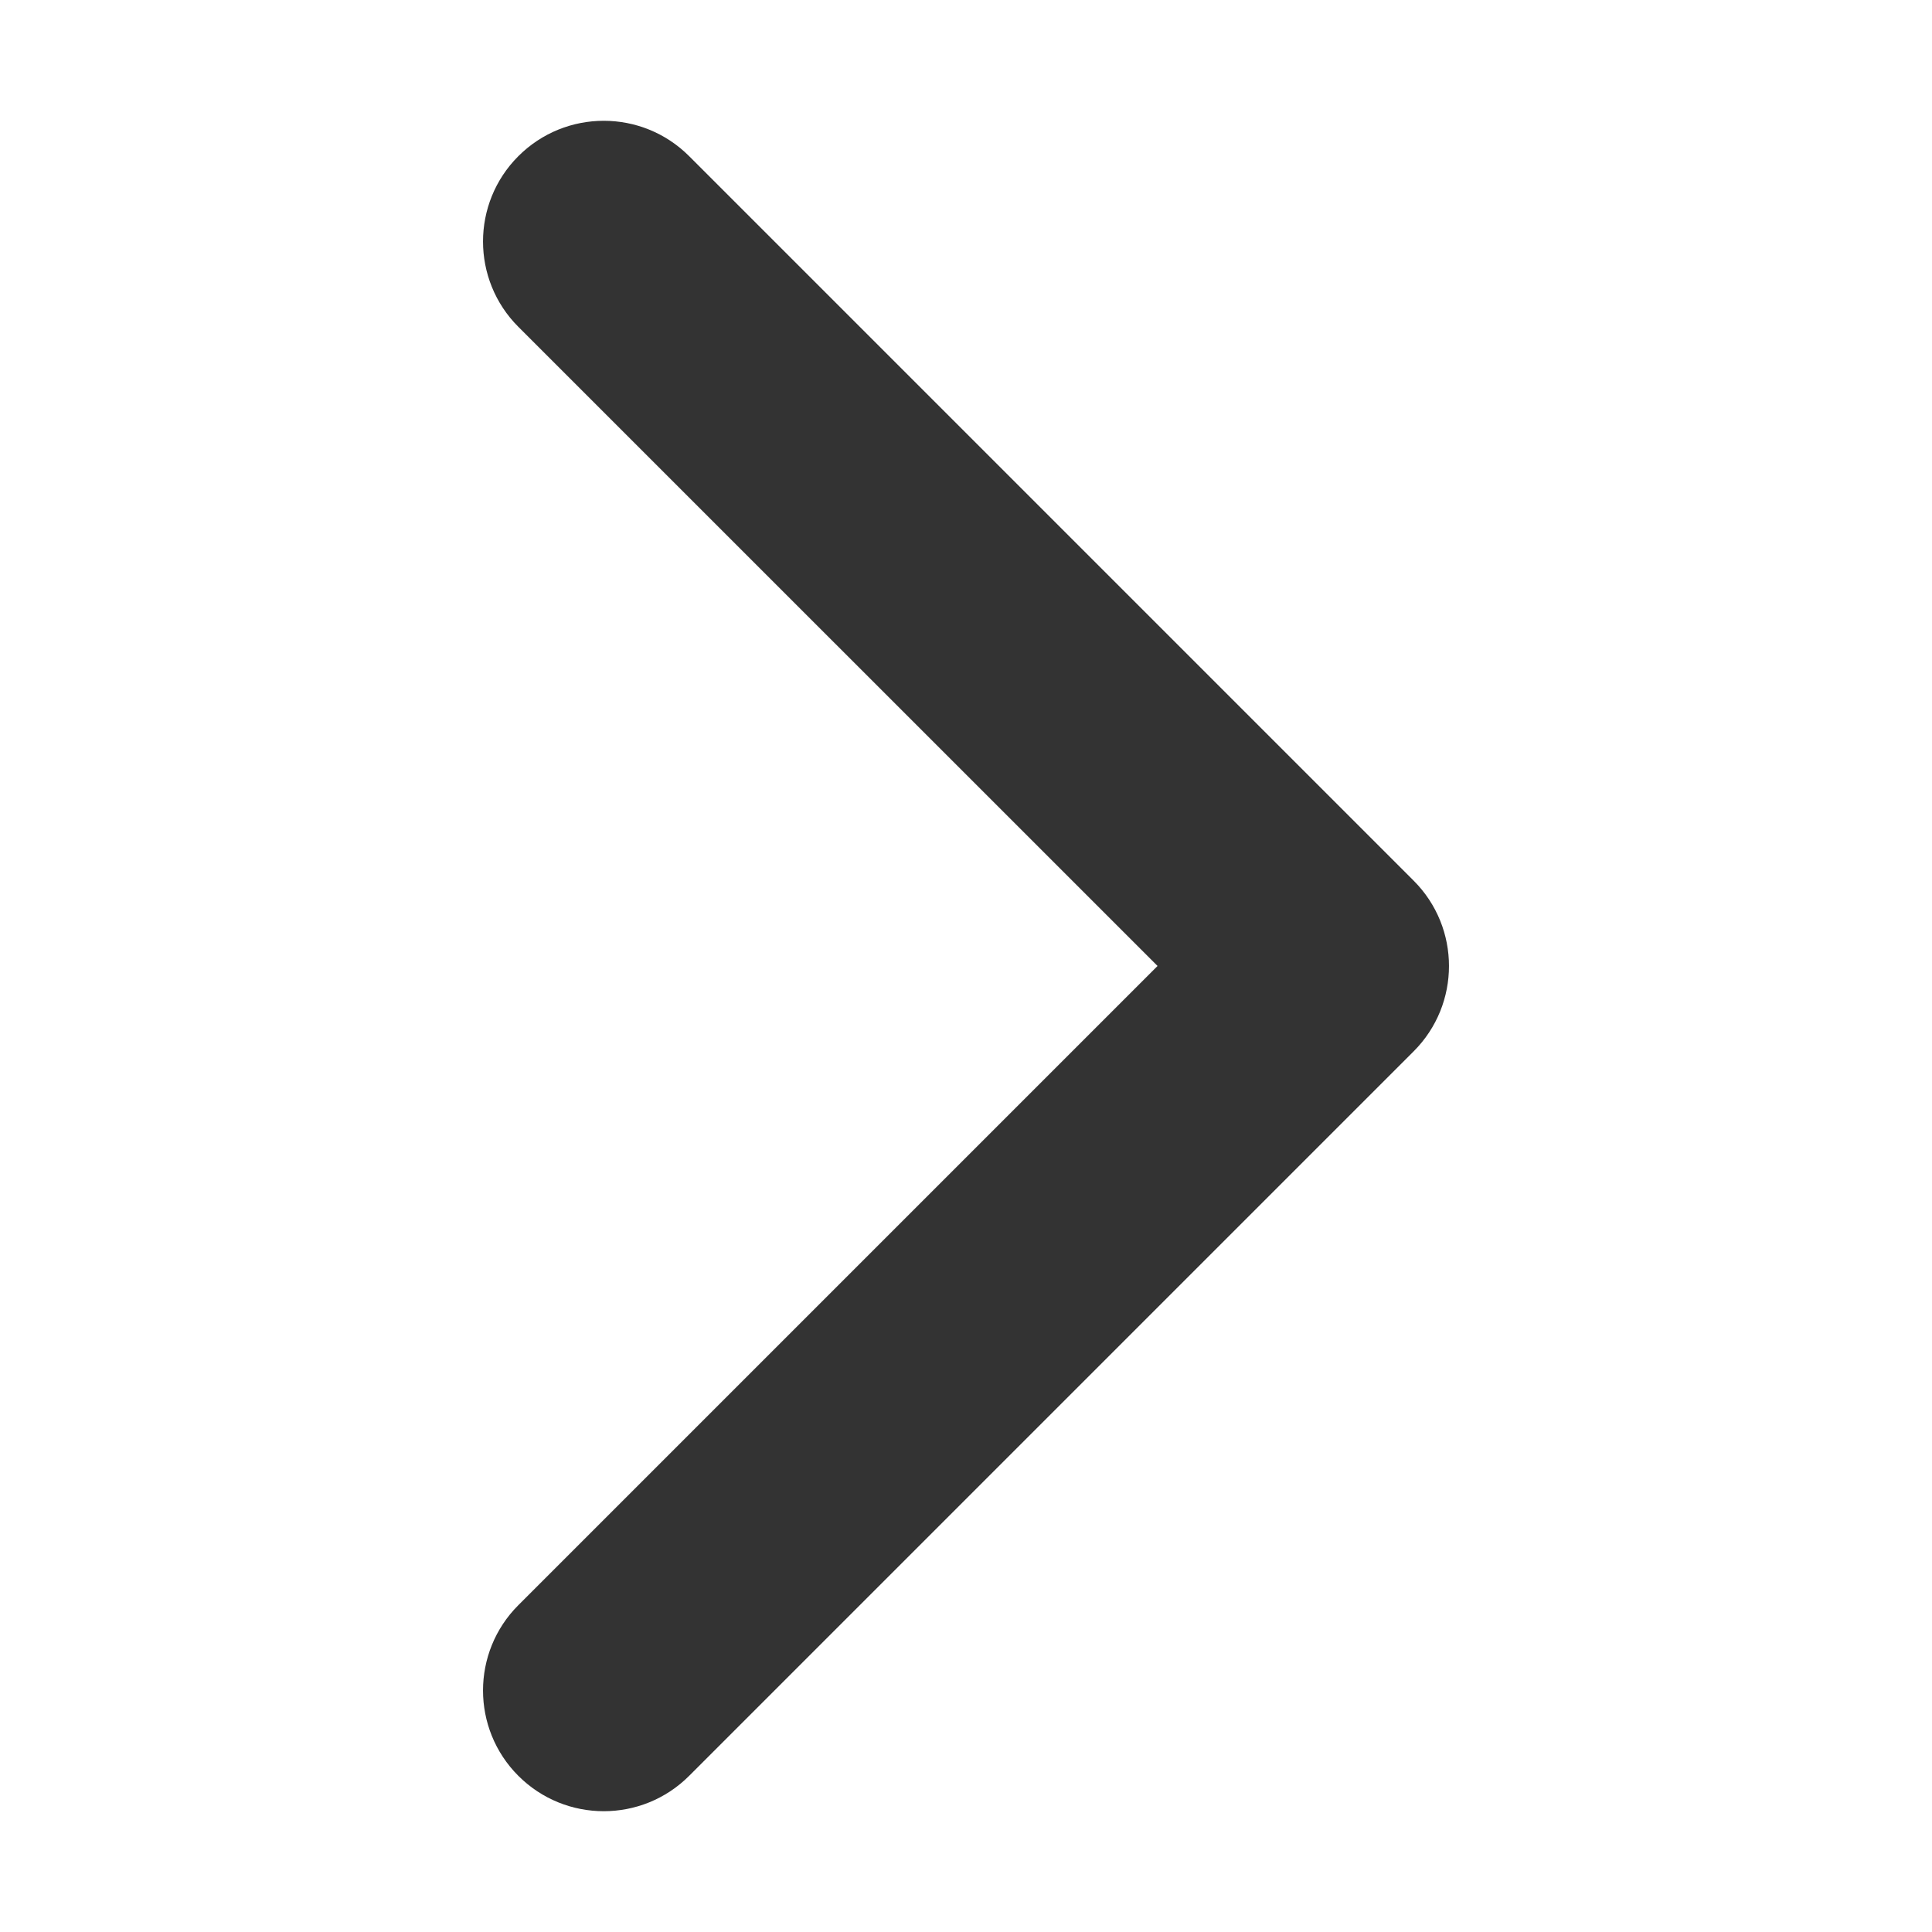
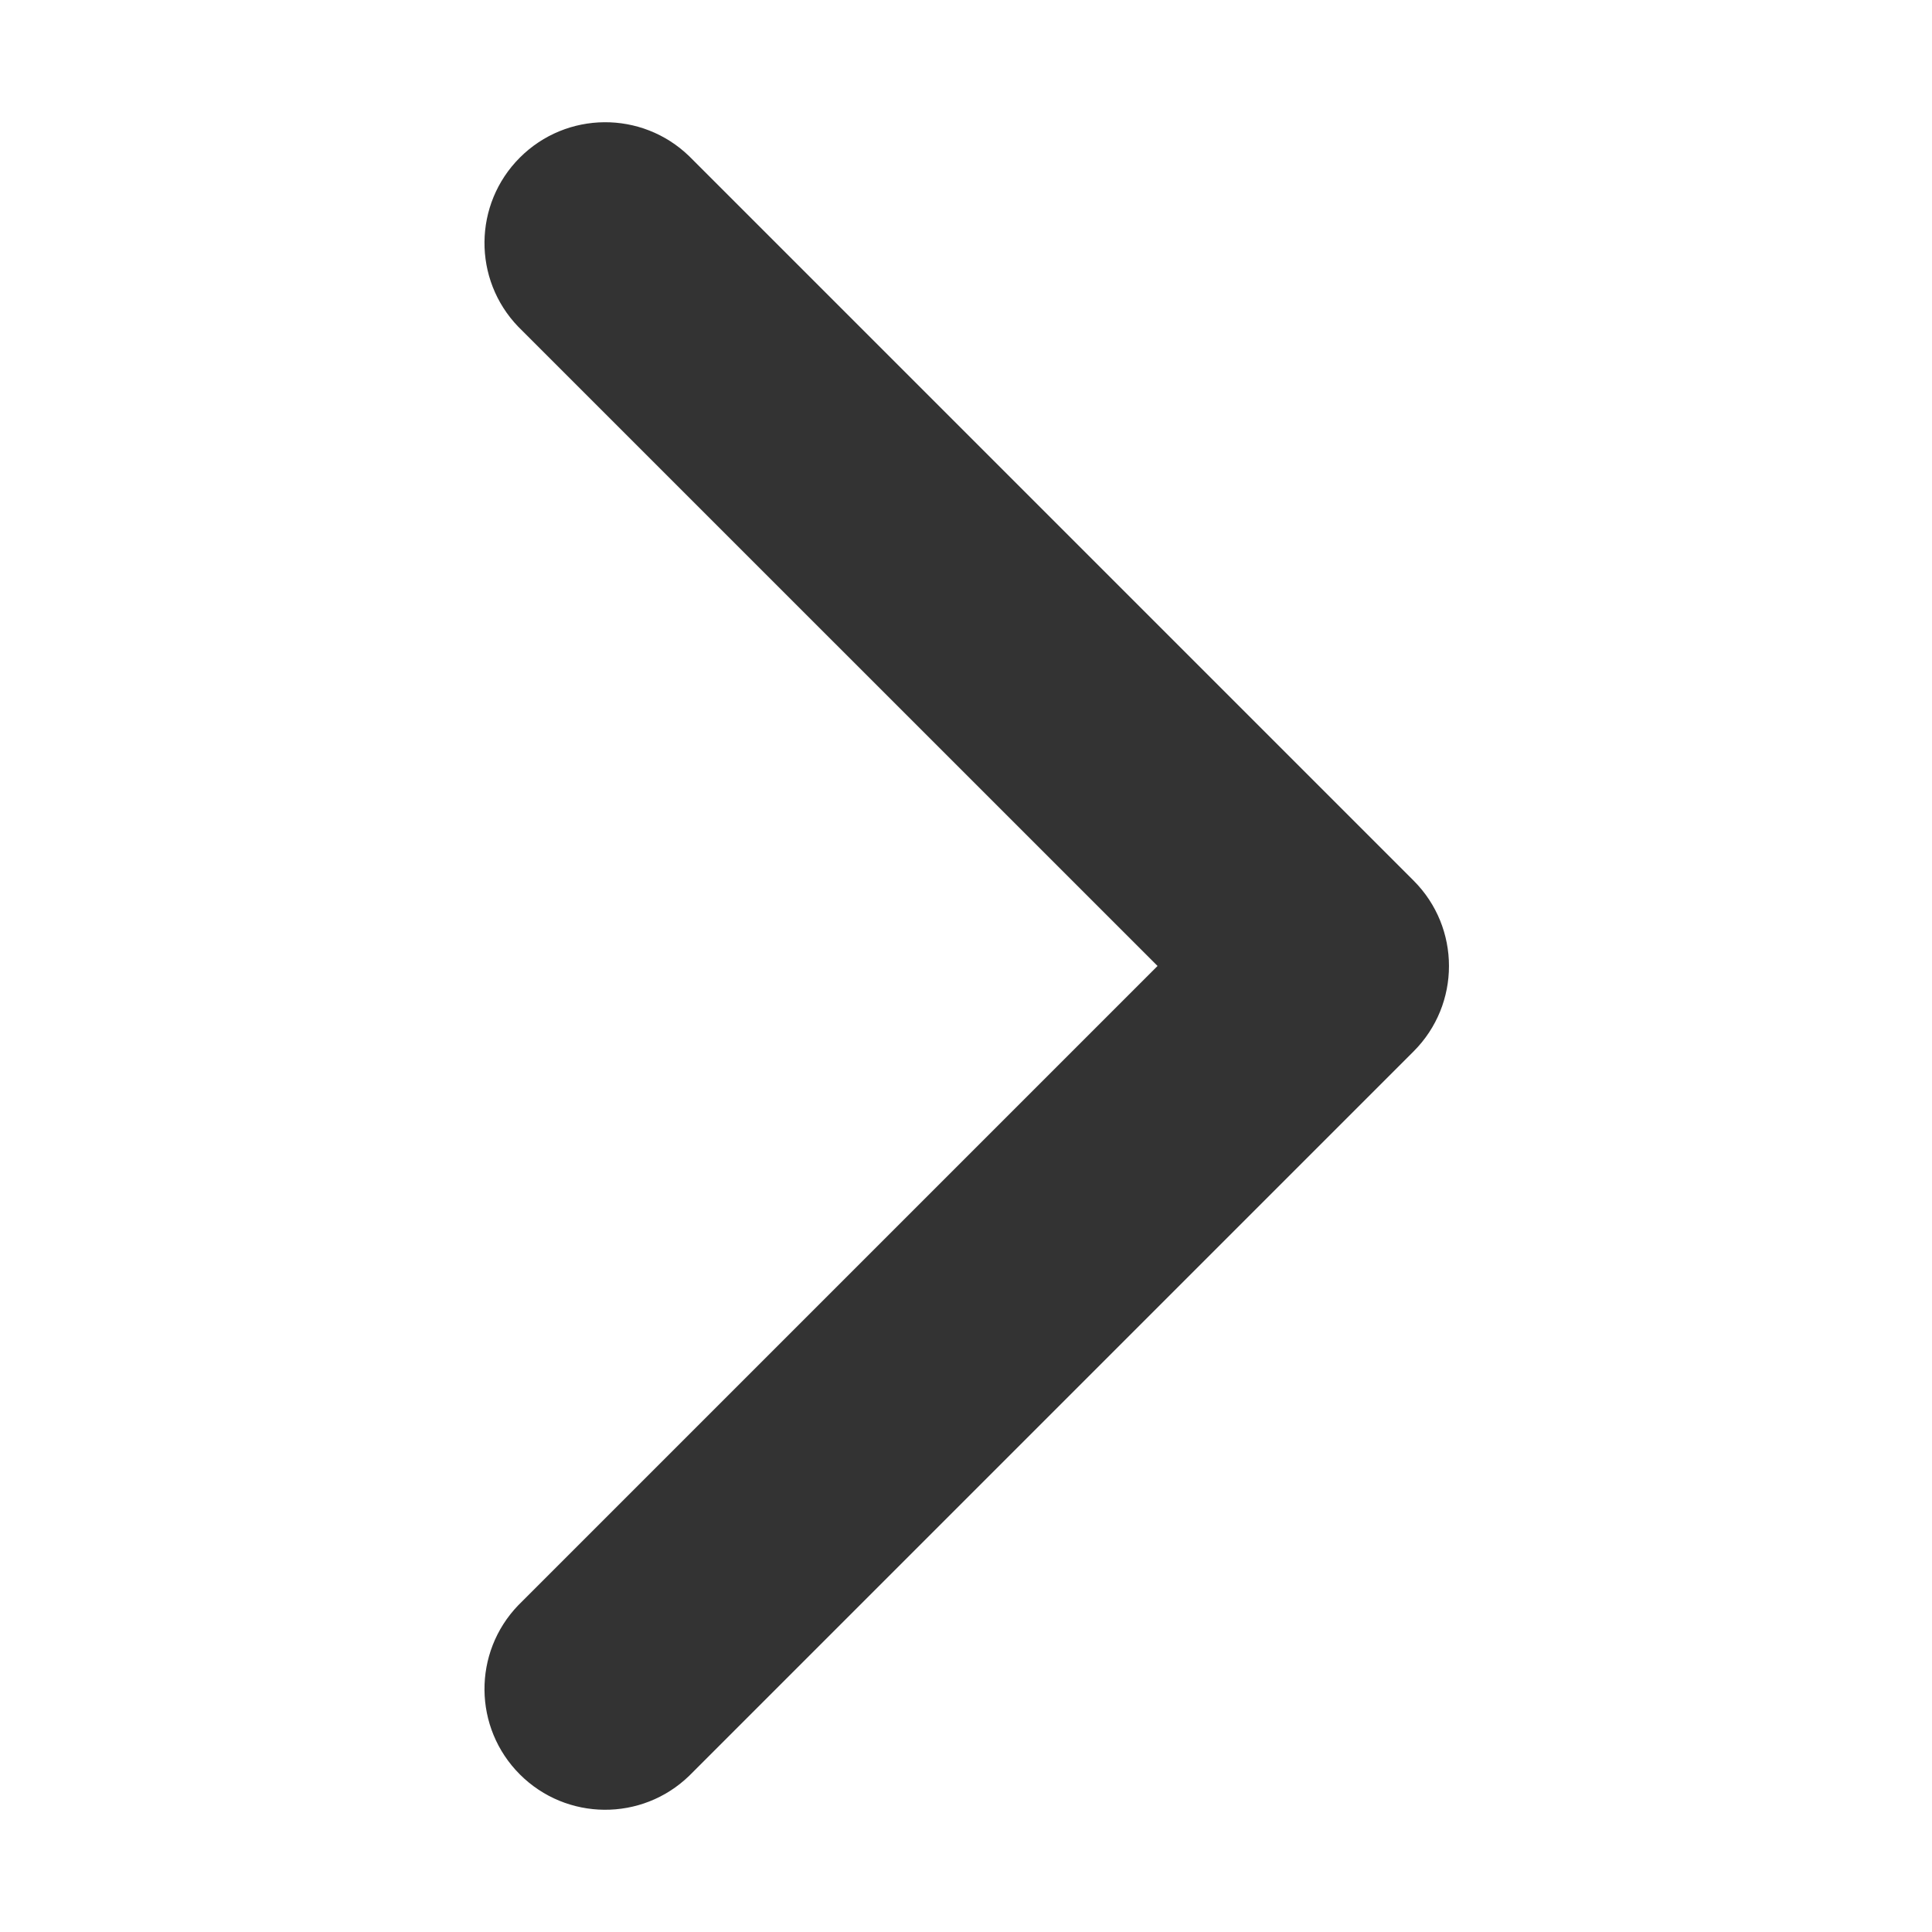
- <svg xmlns="http://www.w3.org/2000/svg" width="24" height="24" viewBox="0 0 24 24">
-   <g fill="none" fill-rule="evenodd">
-     <g fill="#333" fill-rule="nonzero">
-       <g>
-         <g>
-           <path d="M12 14.379l7.94-7.94c.585-.585 1.535-.585 2.12 0 .586.586.586 1.536 0 2.122l-9 9c-.585.585-1.535.585-2.12 0l-9-9c-.586-.586-.586-1.536 0-2.122.585-.585 1.535-.585 2.12 0L12 14.38z" transform="translate(-1090, -2854) translate(0, 2630) translate(1090, 224) translate(12, 12) scale(-1, 1) rotate(90) translate(-12, -12)" />
-         </g>
-       </g>
-     </g>
-   </g>
+ <svg xmlns="http://www.w3.org/2000/svg" width="24" height="24">
+   <path d="m14.379 12-7.94 7.94a1.5 1.5 0 0 0 2.122 2.12l9-9a1.5 1.5 0 0 0 0-2.12l-9-9a1.5 1.5 0 0 0-2.122 2.12L14.38 12z" fill="#333" />
</svg>
